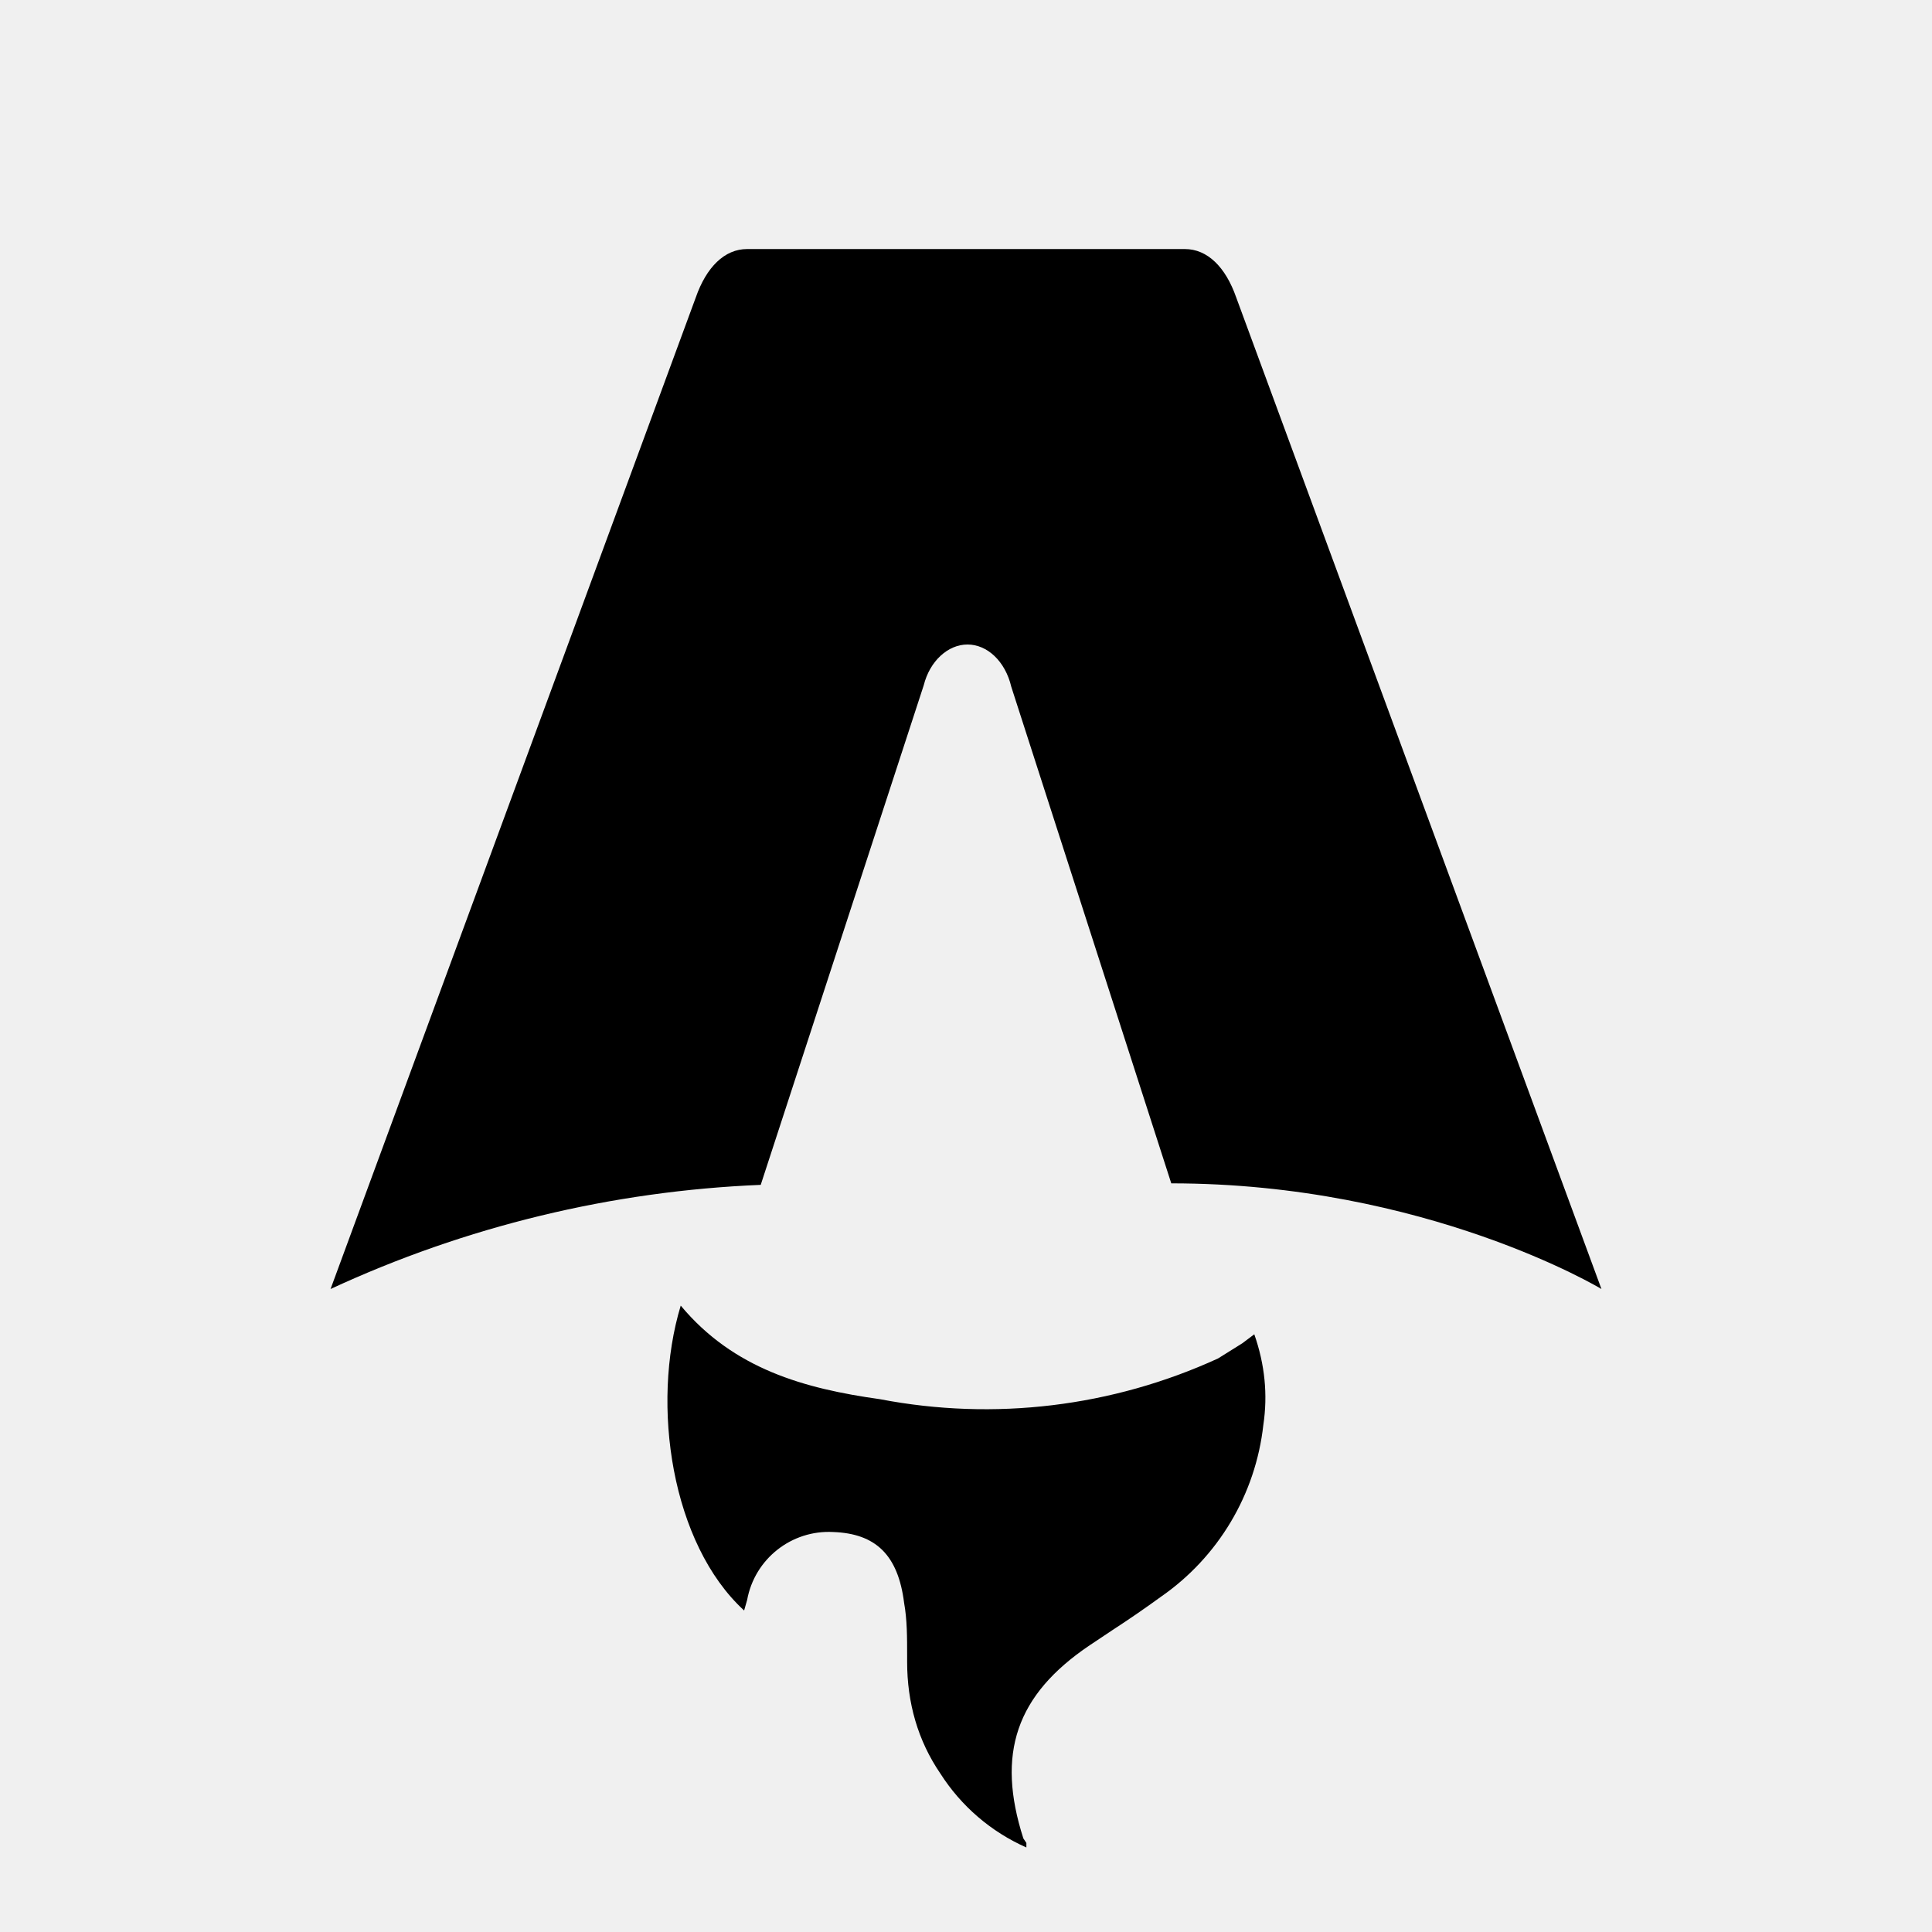
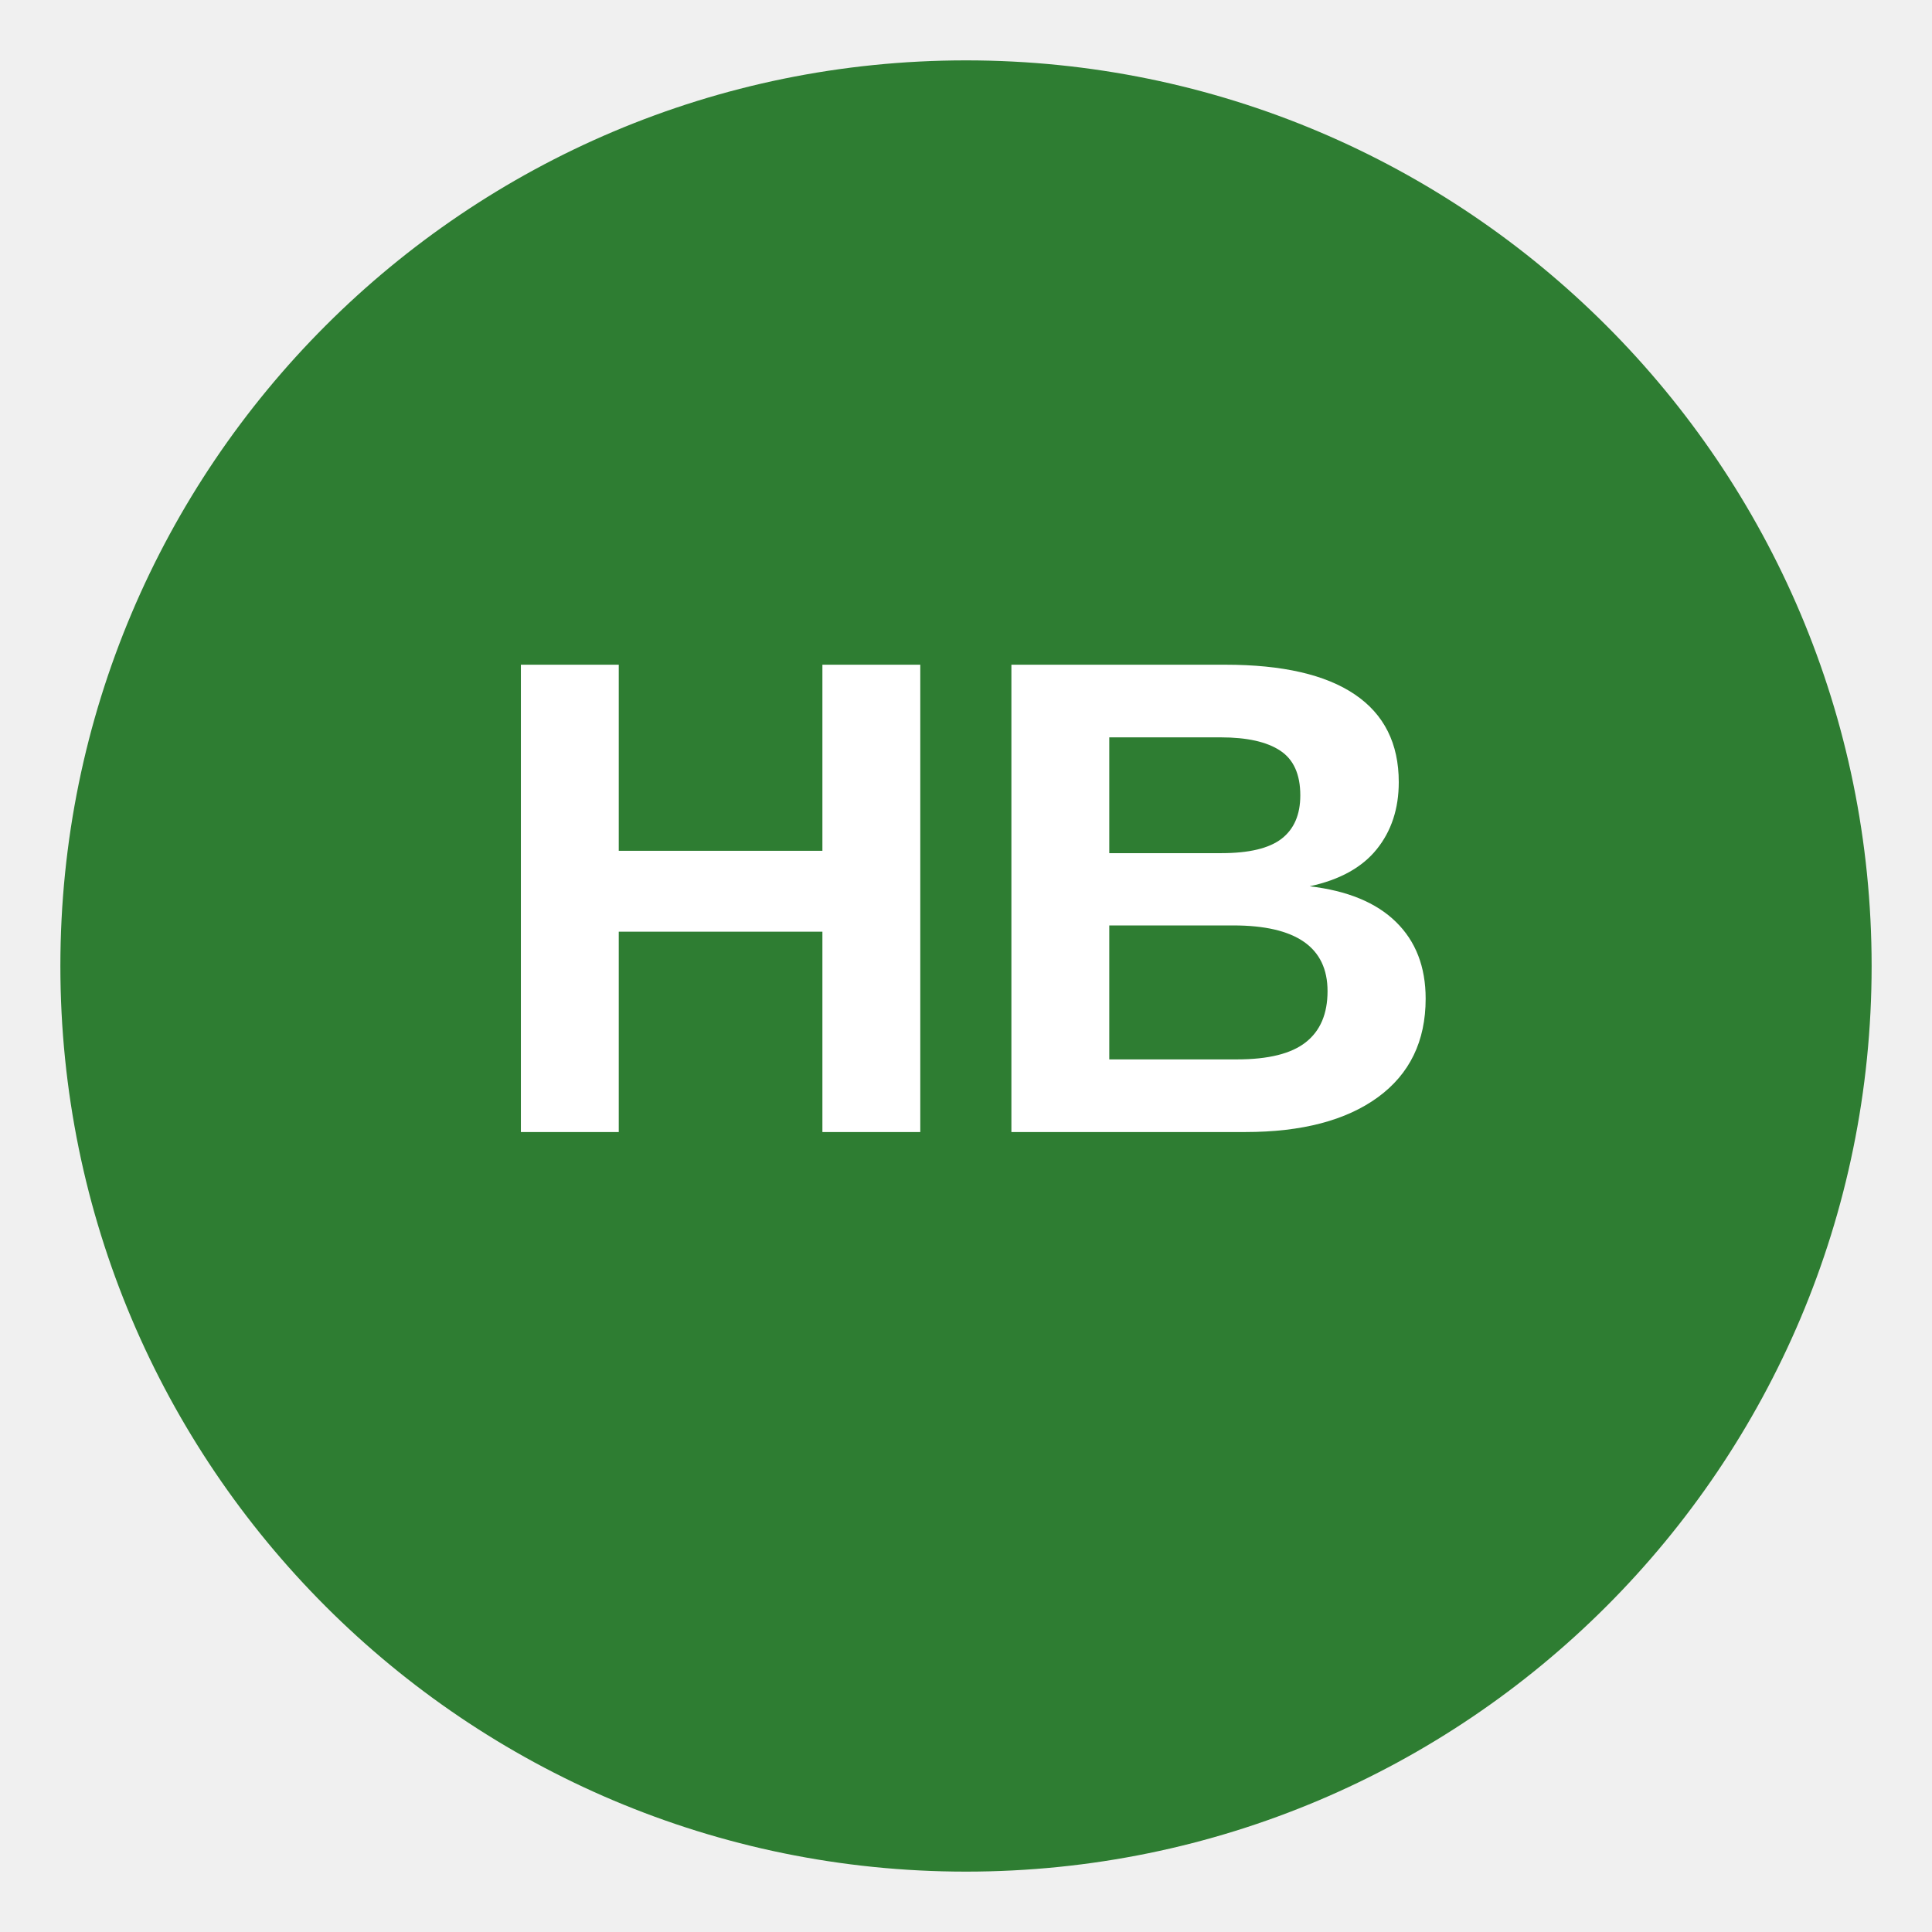
- <svg xmlns="http://www.w3.org/2000/svg" fill="none" viewBox="0 0 128 128">
-   <path d="M50.4 78.5a75.1 75.1 0 0 0-28.5 6.9l24.2-65.7c.7-2 1.9-3.2 3.4-3.2h29c1.5 0 2.7 1.2 3.4 3.2l24.2 65.7s-11.6-7-28.5-7L67 45.5c-.4-1.7-1.6-2.8-2.9-2.8-1.3 0-2.5 1.1-2.9 2.7L50.4 78.5Zm-1.1 28.2Zm-4.2-20.2c-2 6.6-.6 15.8 4.2 20.2a17.5 17.5 0 0 1 .2-.7 5.5 5.5 0 0 1 5.7-4.5c2.8.1 4.3 1.5 4.7 4.7.2 1.1.2 2.3.2 3.5v.4c0 2.7.7 5.2 2.2 7.4a13 13 0 0 0 5.7 4.9v-.3l-.2-.3c-1.8-5.6-.5-9.5 4.4-12.8l1.5-1a73 73 0 0 0 3.2-2.2 16 16 0 0 0 6.8-11.4c.3-2 .1-4-.6-6l-.8.6-1.6 1a37 37 0 0 1-22.4 2.7c-5-.7-9.7-2-13.2-6.2Z" />
-   <style>
-         path { fill: #000; }
-         @media (prefers-color-scheme: dark) {
-             path { fill: #FFF; }
-         }
-     </style>
+ <svg xmlns="http://www.w3.org/2000/svg" width="256" height="256" viewBox="0 0 256 256">
+   <rect width="256" height="256" fill="none" />
+   <circle cx="128" cy="128" r="120" fill="#2e7d32" />
+   <text x="128" y="150" font-size="90" font-family="Arial, sans-serif" font-weight="bold" fill="white" text-anchor="middle">HB</text>
</svg>
